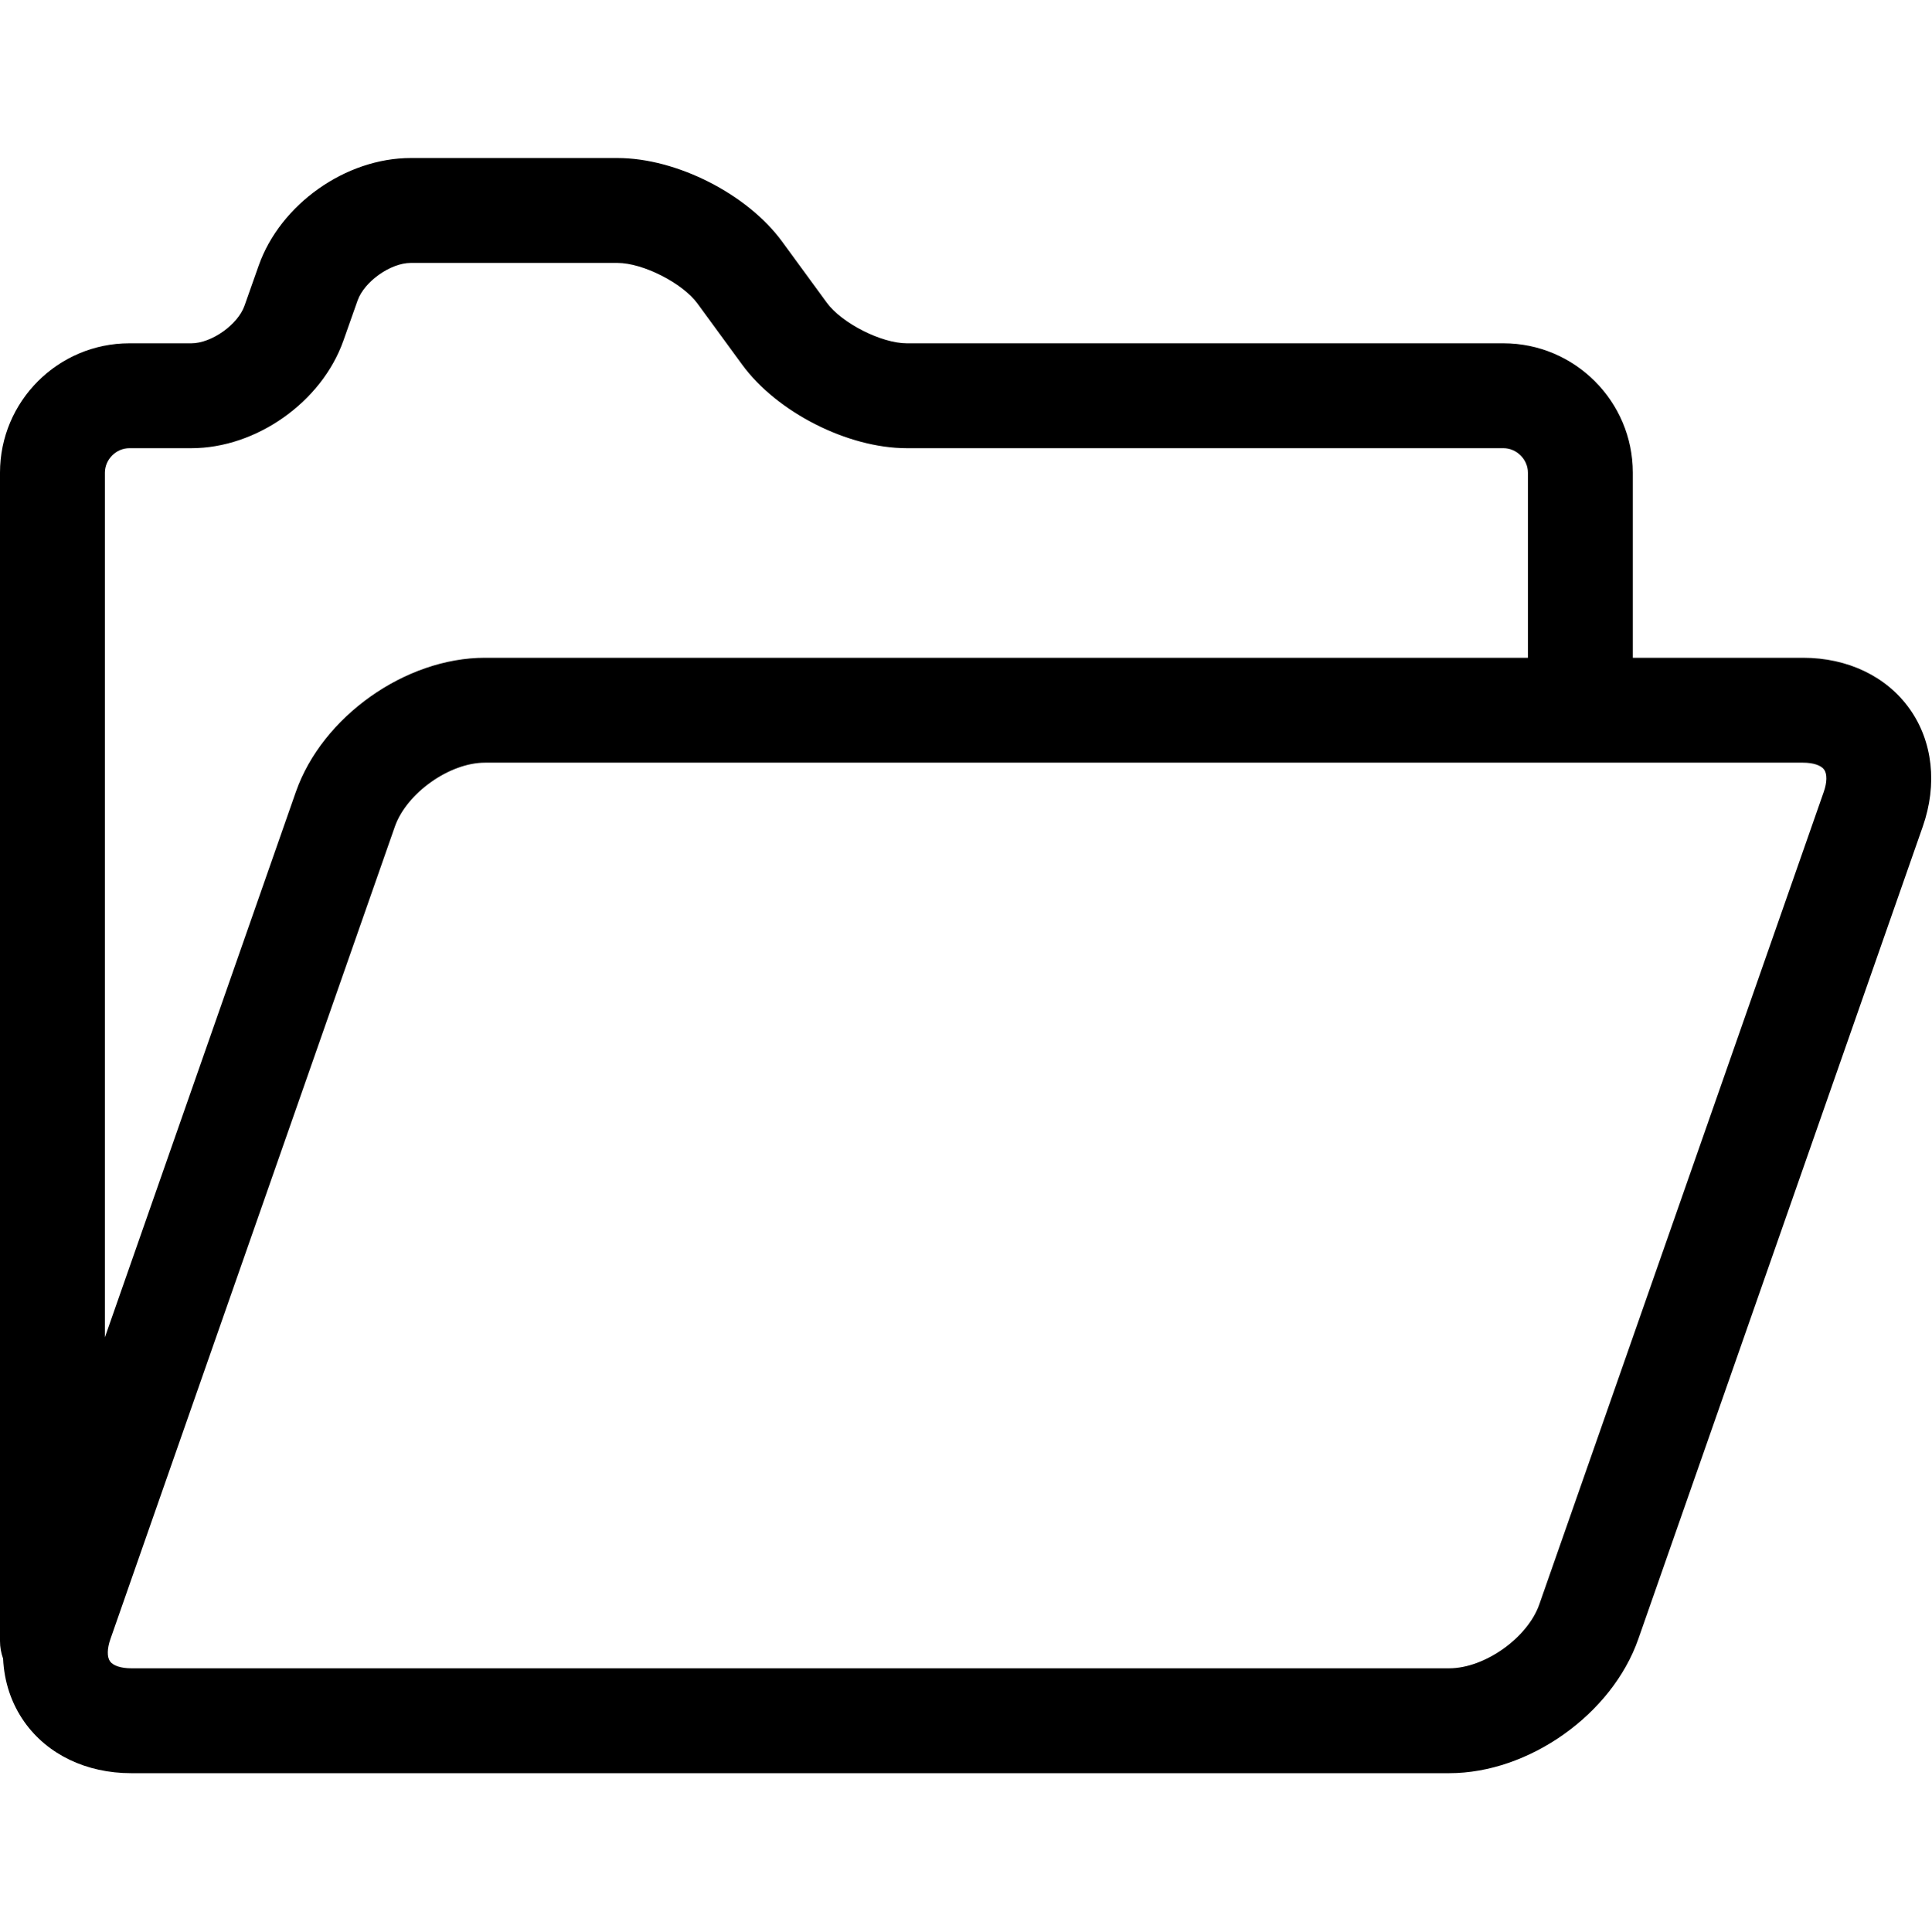
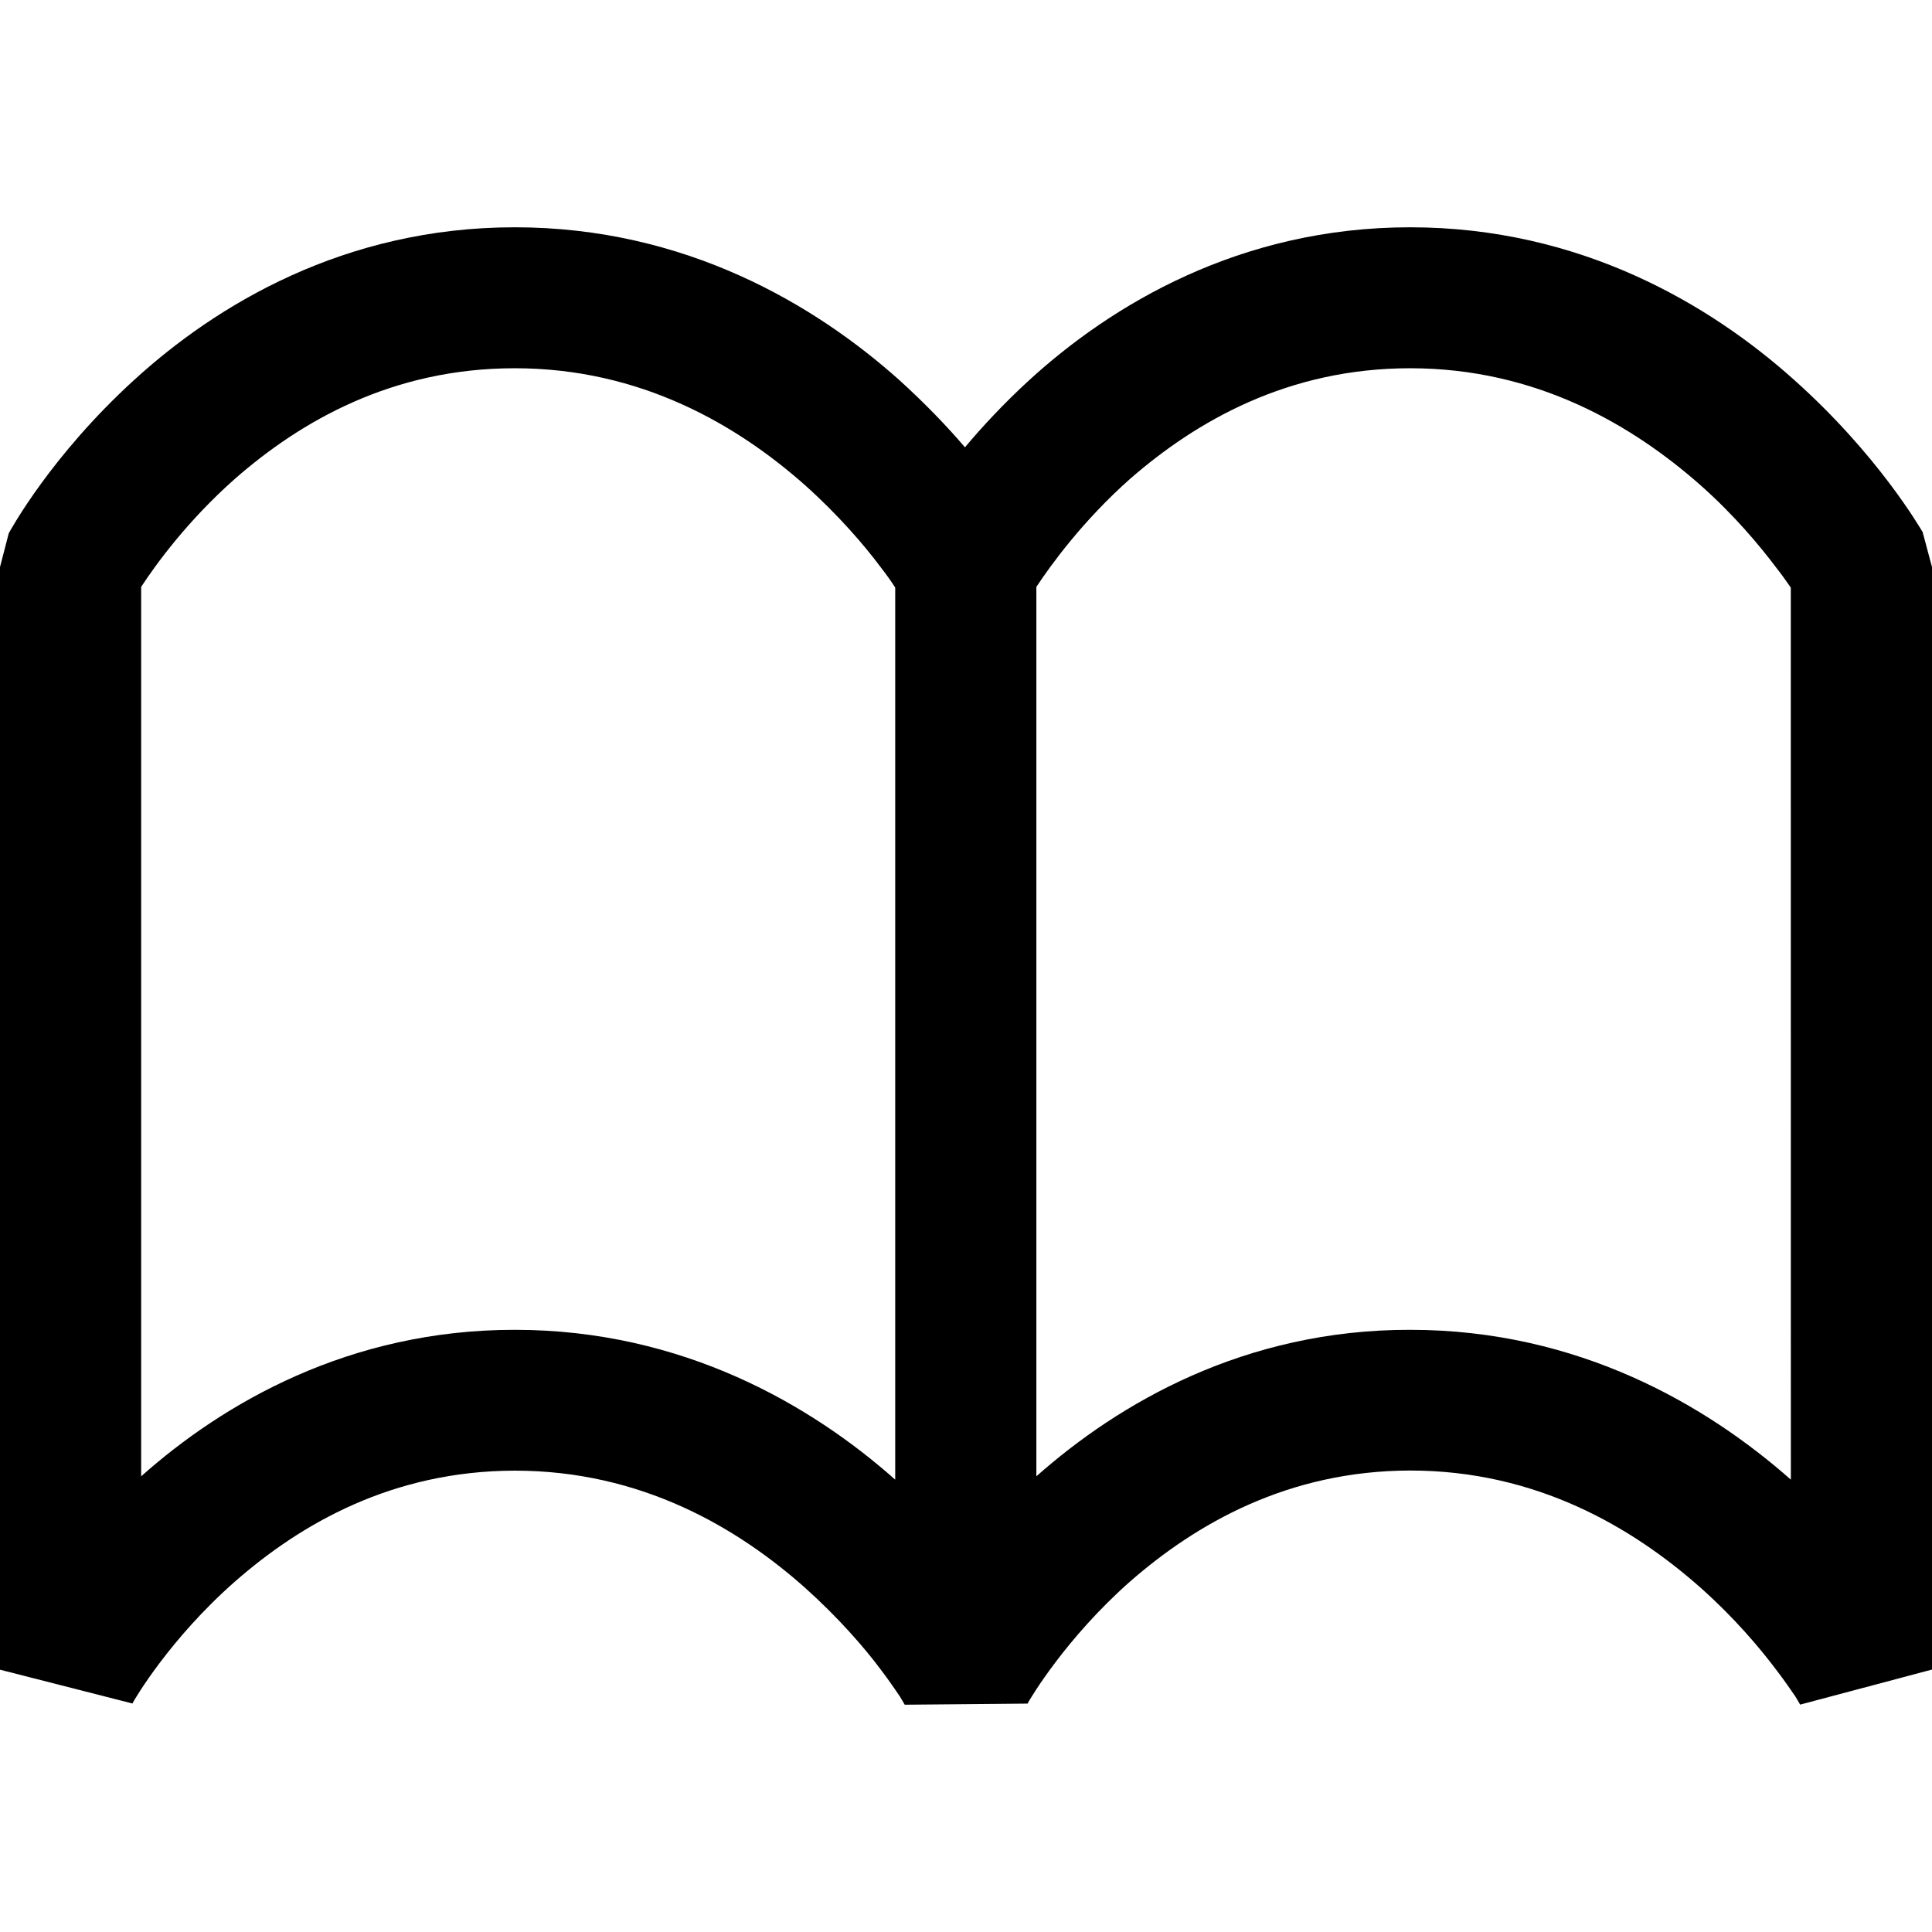
- <svg xmlns="http://www.w3.org/2000/svg" version="1.1" id="Capa_1" x="0px" y="0px" viewBox="0 0 276.157 276.157" style="enable-background:new 0 0 276.157 276.157;" xml:space="preserve">
-   <path d="M273.081,101.378c-3.3-4.651-8.86-7.319-15.255-7.319h-24.34v-26.47c0-10.201-8.299-18.5-18.5-18.5  h-85.322c-3.63,0-9.295-2.876-11.436-5.806l-6.386-8.735c-4.982-6.814-15.104-11.954-23.546-11.954H58.731  c-9.293,0-18.639,6.608-21.738,15.372l-2.033,5.752c-0.958,2.71-4.721,5.371-7.596,5.371H18.5c-10.201,0-18.5,8.299-18.5,18.5  v167.07c0,0.885,0.161,1.73,0.443,2.519c0.152,3.306,1.18,6.424,3.053,9.064c3.3,4.652,8.86,7.319,15.255,7.319h188.486  c11.395,0,23.27-8.424,27.035-19.179l40.677-116.188C277.061,112.159,276.381,106.03,273.081,101.378z M18.5,64.089h8.864  c9.295,0,18.64-6.608,21.738-15.372l2.032-5.75c0.959-2.711,4.722-5.372,7.597-5.372h29.564c3.63,0,9.295,2.876,11.437,5.806  l6.386,8.734c4.982,6.815,15.104,11.954,23.546,11.954h85.322c1.898,0,3.5,1.603,3.5,3.5v26.47H69.34  c-11.395,0-23.27,8.424-27.035,19.179L15,191.231V67.589C15,65.692,16.603,64.089,18.5,64.089z M260.791,113.238l-40.677,116.188  c-1.674,4.781-7.812,9.135-12.877,9.135H18.751c-1.448,0-2.577-0.373-3.02-0.998c-0.443-0.625-0.423-1.814,0.056-3.181  l40.677-116.188c1.674-4.781,7.812-9.135,12.877-9.135h188.486c1.448,0,2.577,0.373,3.021,0.998  C261.29,110.682,261.27,111.871,260.791,113.238z" />
+ <svg xmlns="http://www.w3.org/2000/svg" version="1.1" id="Capa_1" x="0px" y="0px" viewBox="0 0 31.332 31.332" style="enable-background:new 0 0 31.332 31.332;" xml:space="preserve">
+   <g>
+     <g id="c53_book">
+       <path d="M31.18,8.628c-0.043-0.067-0.723-1.253-2.088-2.471c-1.352-1.211-3.455-2.471-6.223-2.471s-4.85,1.264-6.181,2.482    c-0.41,0.376-0.754,0.747-1.039,1.086c-0.291-0.341-0.651-0.716-1.072-1.097c-1.358-1.211-3.459-2.471-6.229-2.471    C5.58,3.686,3.5,4.95,2.169,6.168c-1.337,1.221-1.988,2.411-2.027,2.48L0,9.196v17.882l2.143,0.547l0.003,0.004    c0.029-0.062,0.61-1.054,1.664-1.98c1.065-0.934,2.548-1.795,4.538-1.799c2.049,0,3.609,0.923,4.706,1.898    c0.54,0.484,0.964,0.971,1.234,1.334c0.14,0.183,0.238,0.333,0.304,0.428c0.03,0.051,0.055,0.09,0.068,0.115    c0.005,0.01,0.012,0.018,0.012,0.021l0,0l0,0h0.005l1.989-0.018l0,0l0.002-0.004V27.62c0.045-0.082,0.623-1.058,1.66-1.973    c1.07-0.934,2.555-1.795,4.541-1.799c2.049,0,3.605,0.923,4.707,1.898c0.545,0.484,0.957,0.971,1.23,1.334    c0.141,0.183,0.24,0.333,0.307,0.428c0.033,0.051,0.053,0.09,0.068,0.115c0.008,0.01,0.012,0.018,0.012,0.021h0.002l0,0    l2.137-0.568V9.196L31.18,8.628z M8.348,21.566H8.346c-2.689,0-4.727,1.193-6.057,2.376V9.518C2.524,9.159,3.037,8.449,3.81,7.765    c1.065-0.932,2.548-1.793,4.538-1.793c2.049,0,3.609,0.924,4.706,1.895c0.54,0.483,0.964,0.976,1.234,1.339    c0.097,0.124,0.175,0.237,0.23,0.323v14.467C13.168,22.798,11.083,21.566,8.348,21.566z M29.043,23.996    c-1.359-1.2-3.439-2.43-6.174-2.43c-2.688-0.004-4.727,1.193-6.062,2.376V9.518c0.236-0.356,0.75-1.069,1.521-1.753    c1.07-0.932,2.555-1.793,4.541-1.793c2.049,0,3.605,0.924,4.707,1.895c0.545,0.483,0.957,0.976,1.23,1.339    c0.098,0.124,0.176,0.237,0.236,0.323L29.043,23.996L29.043,23.996z" />
+     </g>
+     <g id="Capa_1_50_">
+ 	</g>
+   </g>
  <g>
</g>
  <g>
</g>
  <g>
</g>
  <g>
</g>
  <g>
</g>
  <g>
</g>
  <g>
</g>
  <g>
</g>
  <g>
</g>
  <g>
</g>
  <g>
</g>
  <g>
</g>
  <g>
</g>
  <g>
</g>
  <g>
</g>
</svg>
